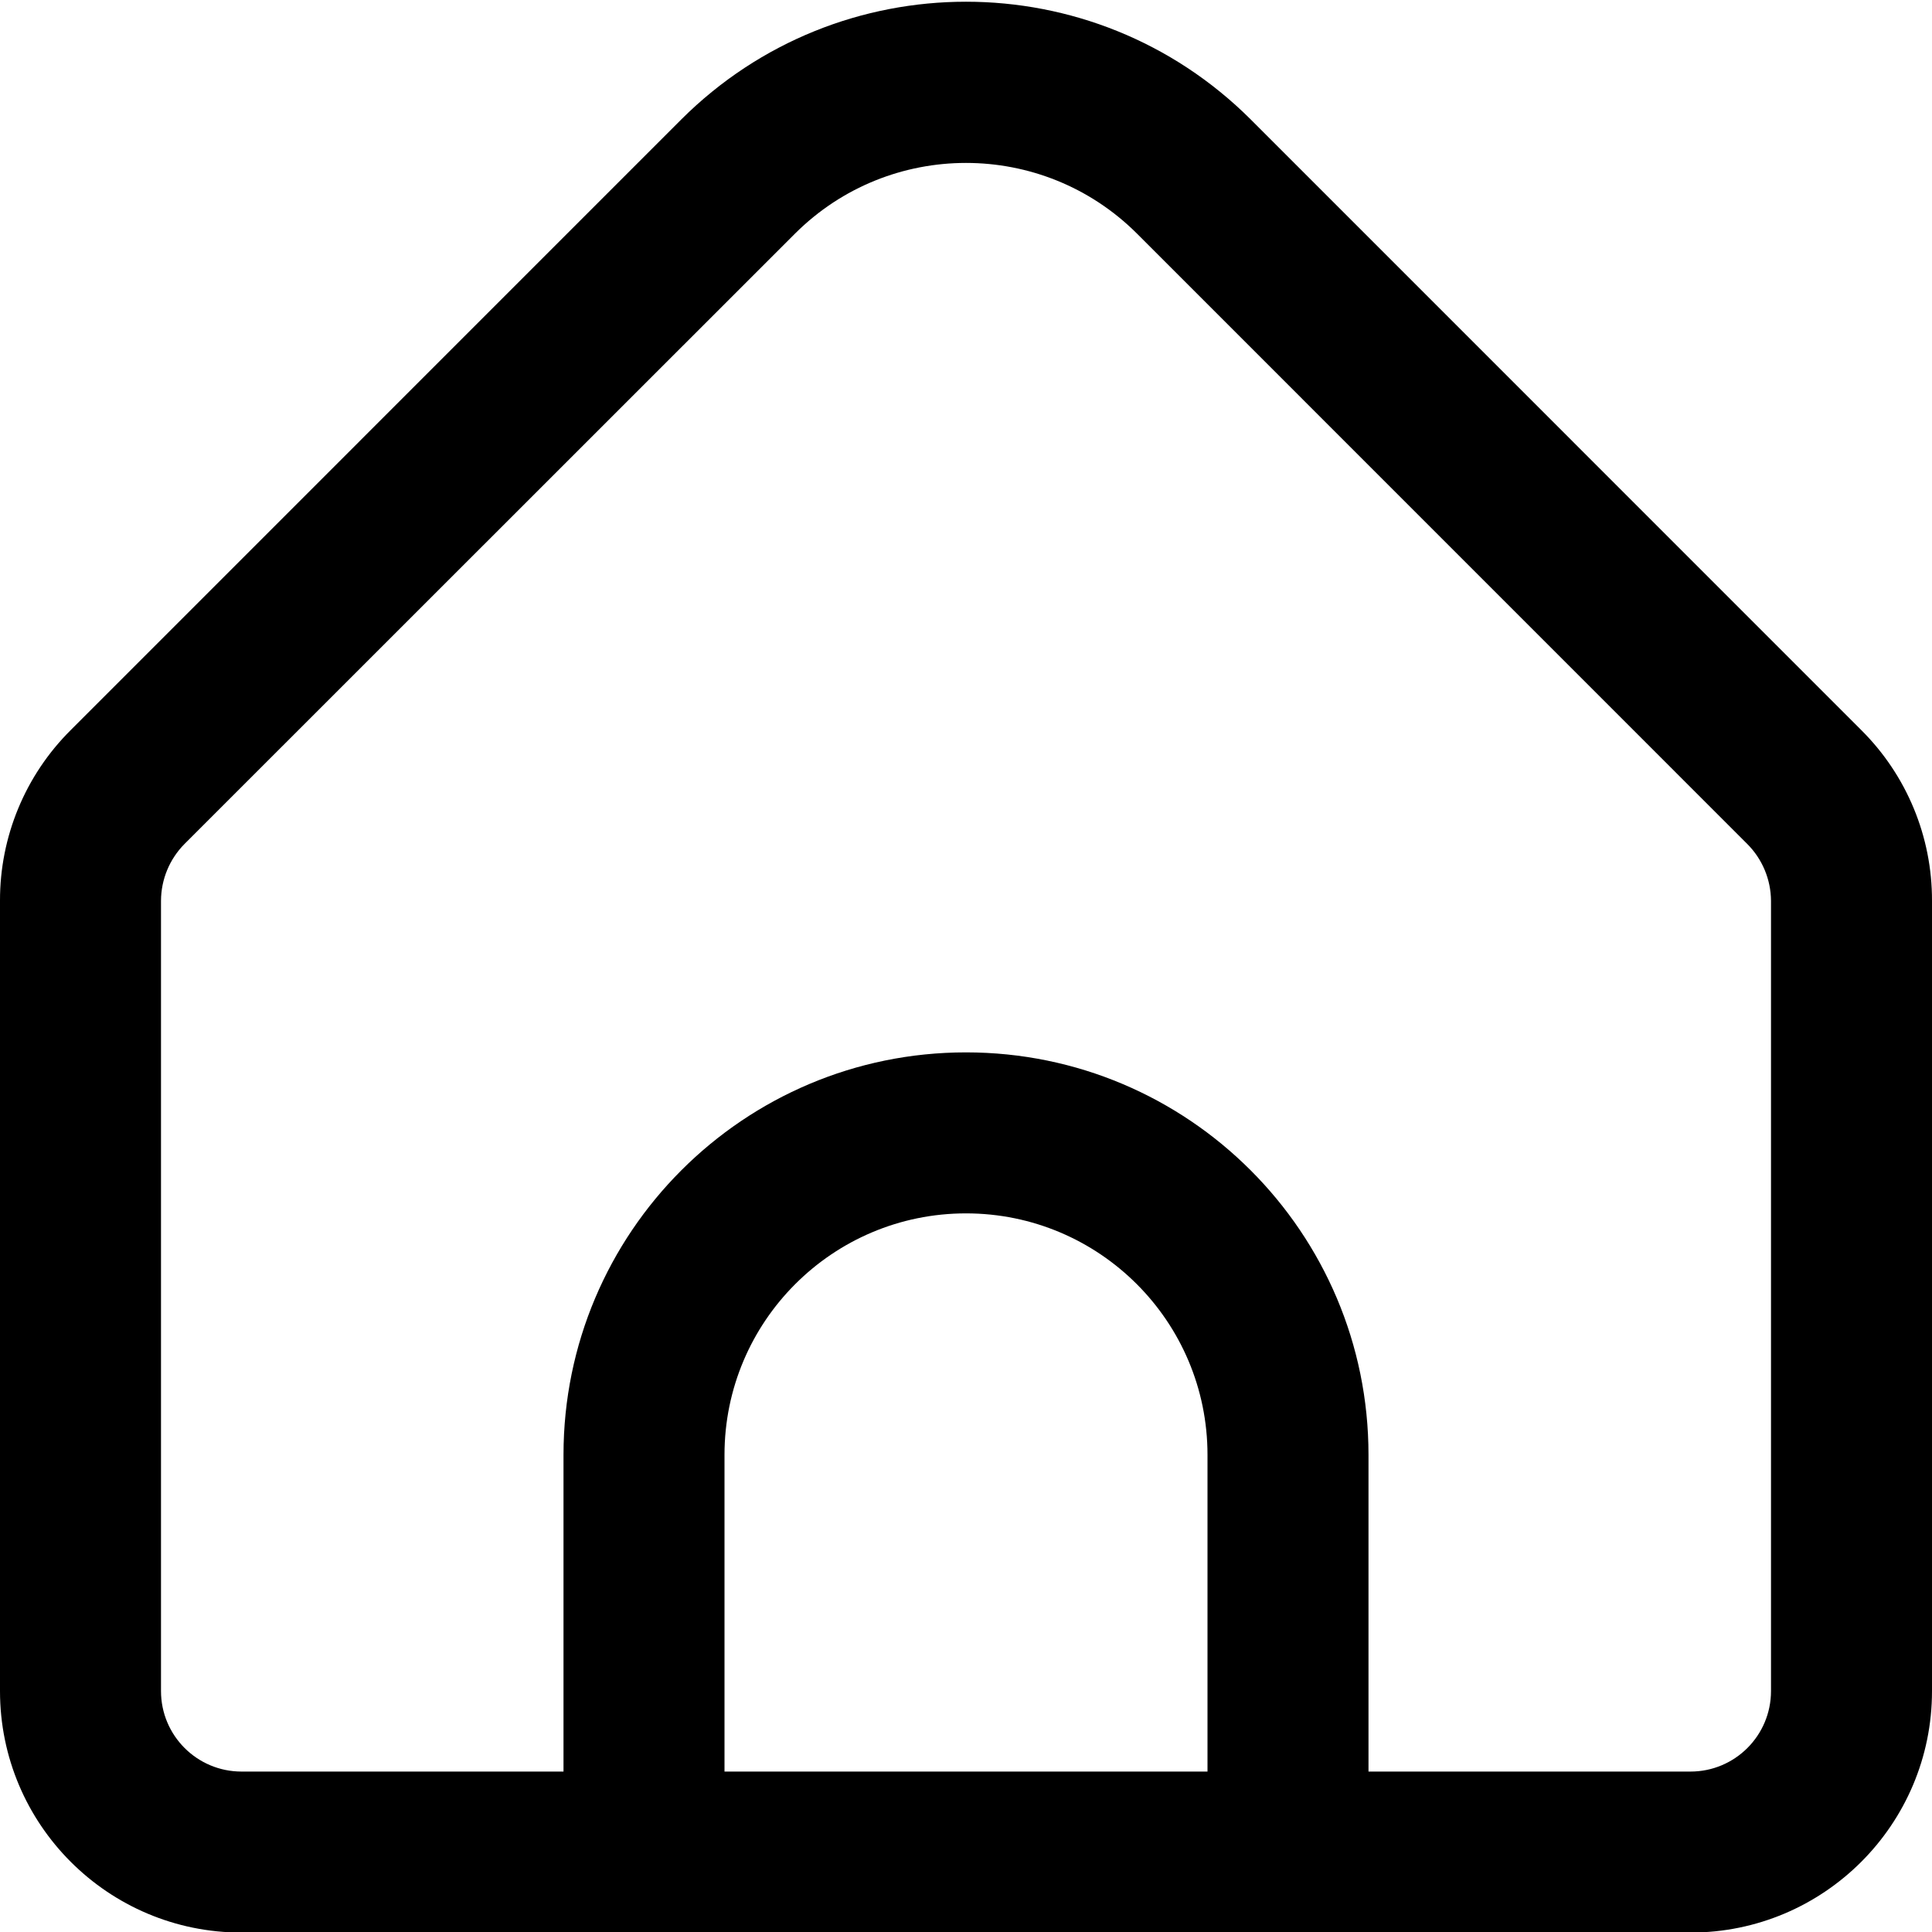
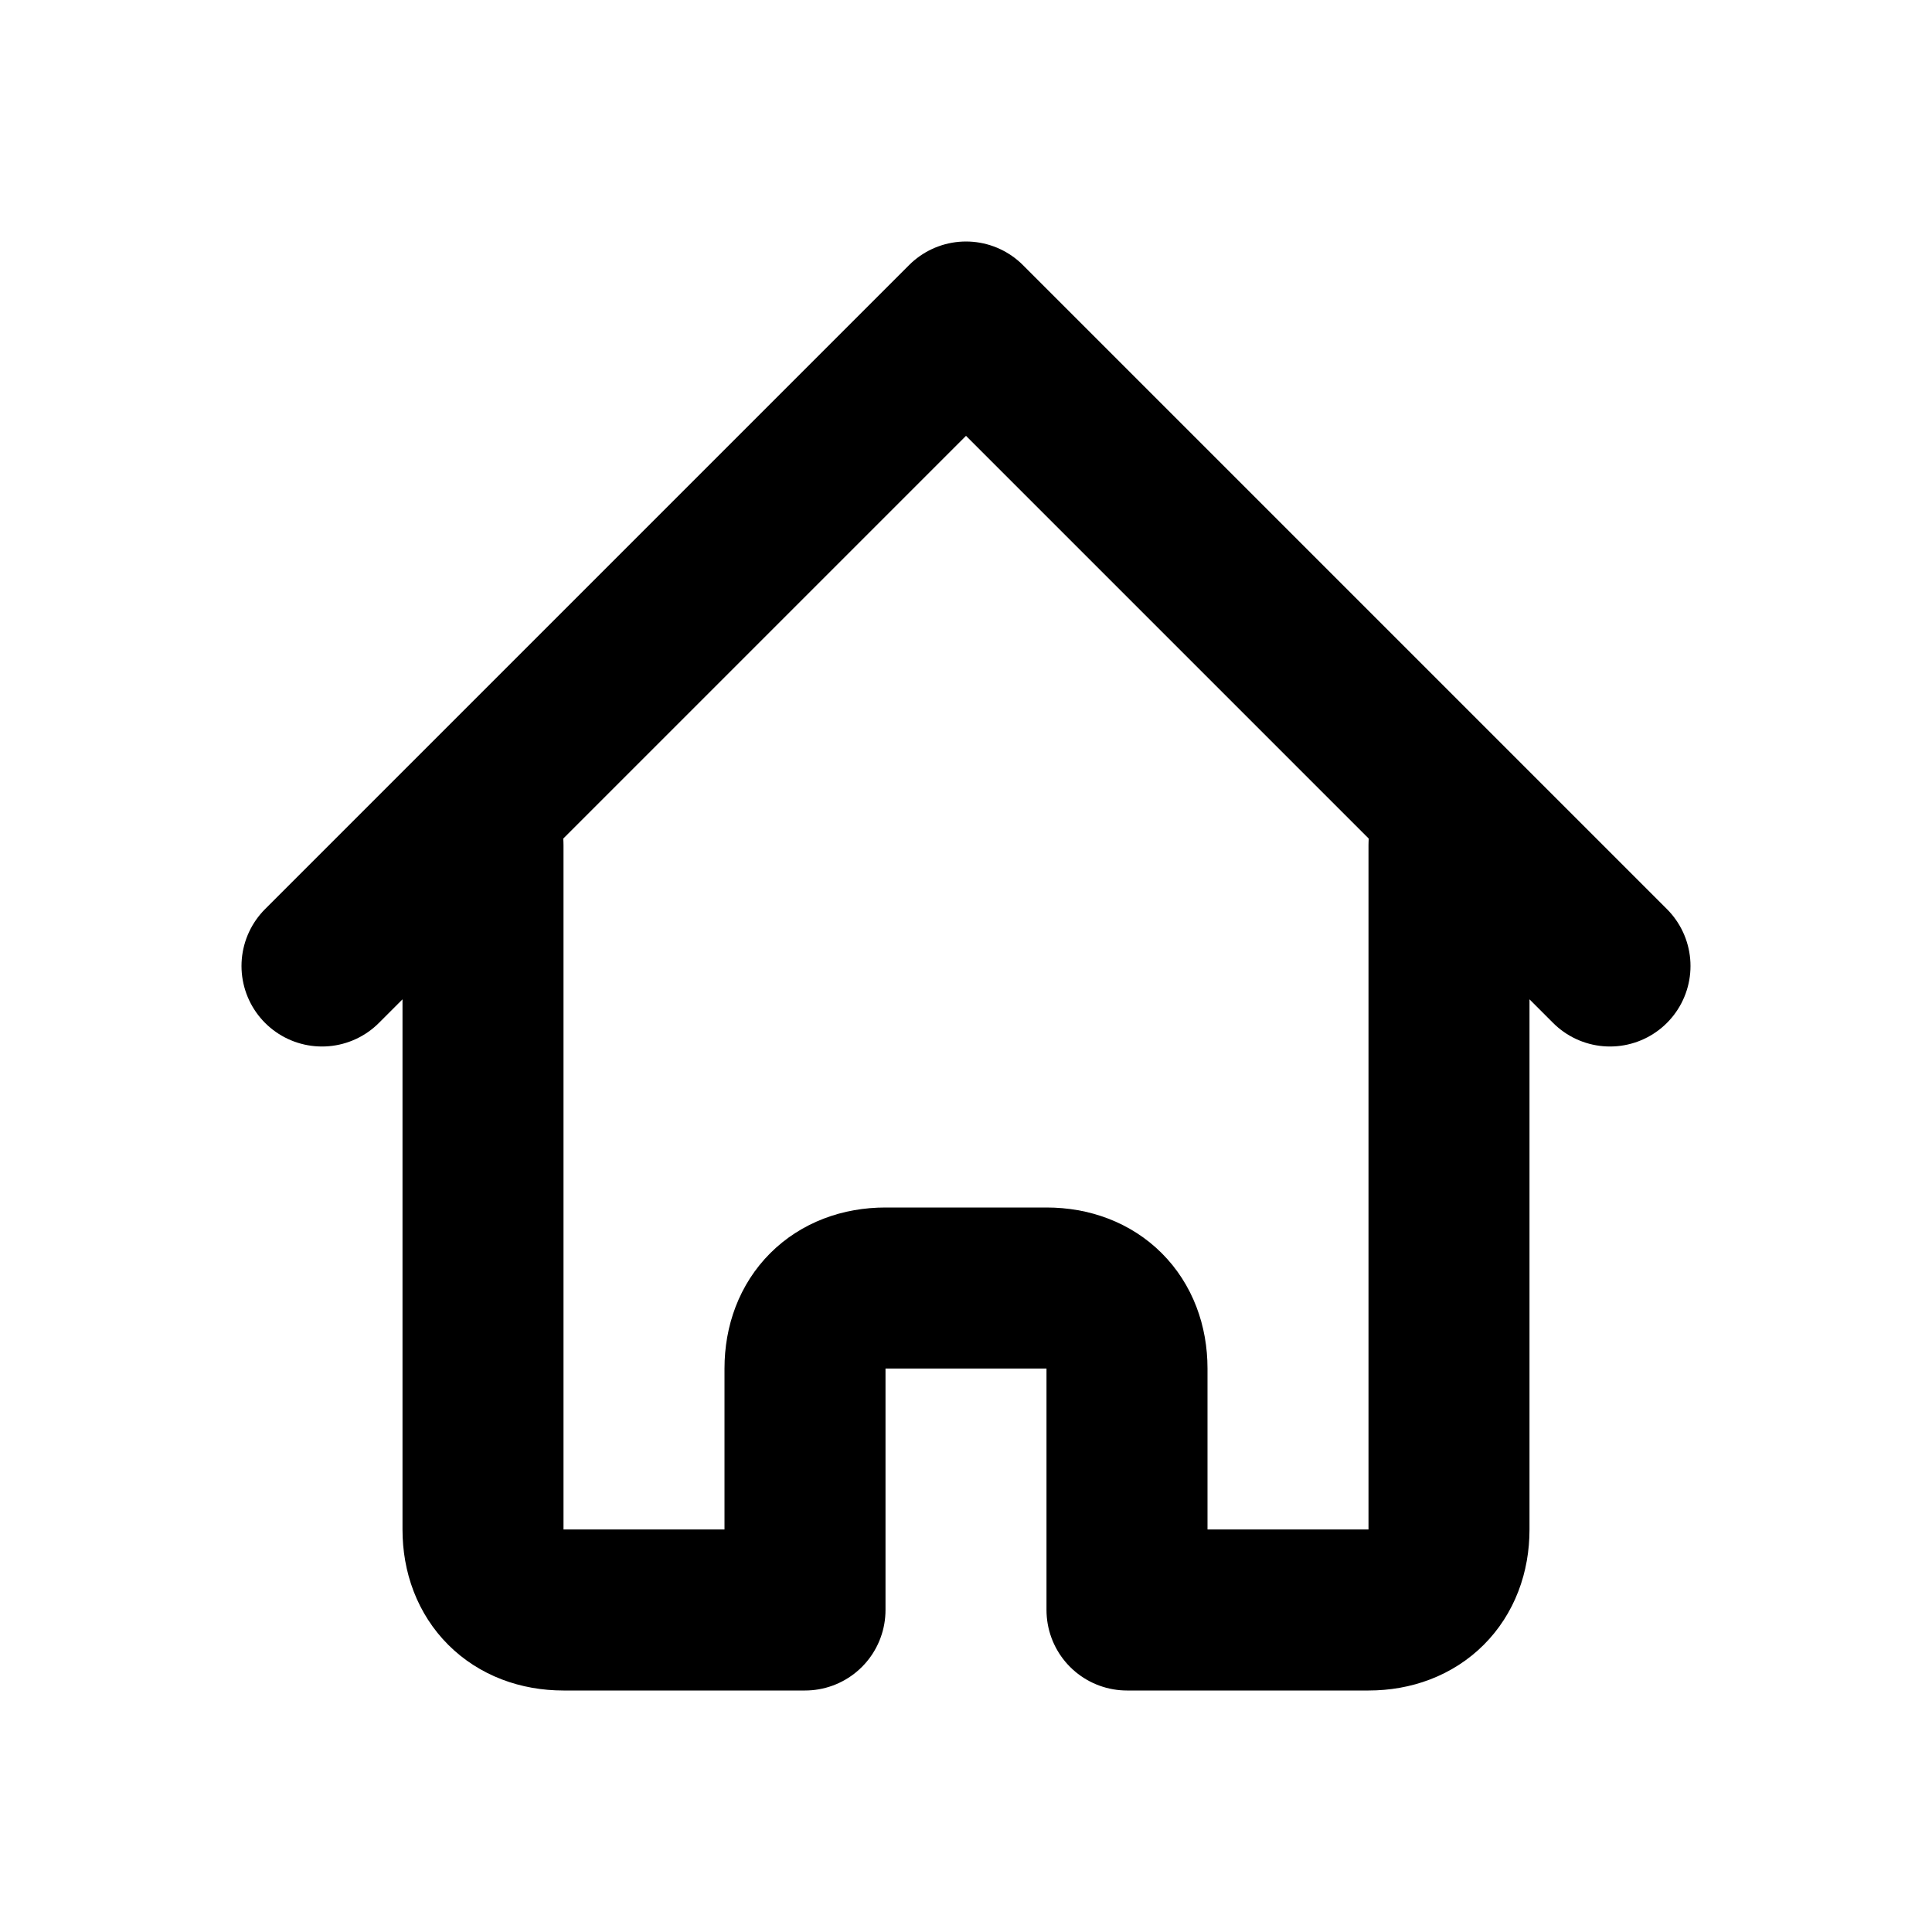
- <svg xmlns="http://www.w3.org/2000/svg" id="Outline" viewBox="0 0 24 24" width="512" height="512">
-   <path d="M23.121,9.069,15.536,1.483a5.008,5.008,0,0,0-7.072,0L.879,9.069A2.978,2.978,0,0,0,0,11.19v9.817a3,3,0,0,0,3,3H21a3,3,0,0,0,3-3V11.19A2.978,2.978,0,0,0,23.121,9.069ZM15,22.007H9V18.073a3,3,0,0,1,6,0Zm7-1a1,1,0,0,1-1,1H17V18.073a5,5,0,0,0-10,0v3.934H3a1,1,0,0,1-1-1V11.19a1.008,1.008,0,0,1,.293-.707L9.878,2.9a3.008,3.008,0,0,1,4.244,0l7.585,7.586A1.008,1.008,0,0,1,22,11.19Z" />
+ <svg xmlns="http://www.w3.org/2000/svg" fill="none" viewBox="0 0 24 24">
+   <path stroke="currentColor" stroke-linecap="round" stroke-linejoin="round" stroke-width="2" d="m4 12 8-8 8 8M6 10.5V19c0 .6.4 1 1 1h3v-3c0-.6.4-1 1-1h2c.6 0 1 .4 1 1v3h3c.6 0 1-.4 1-1v-8.5" />
</svg>
